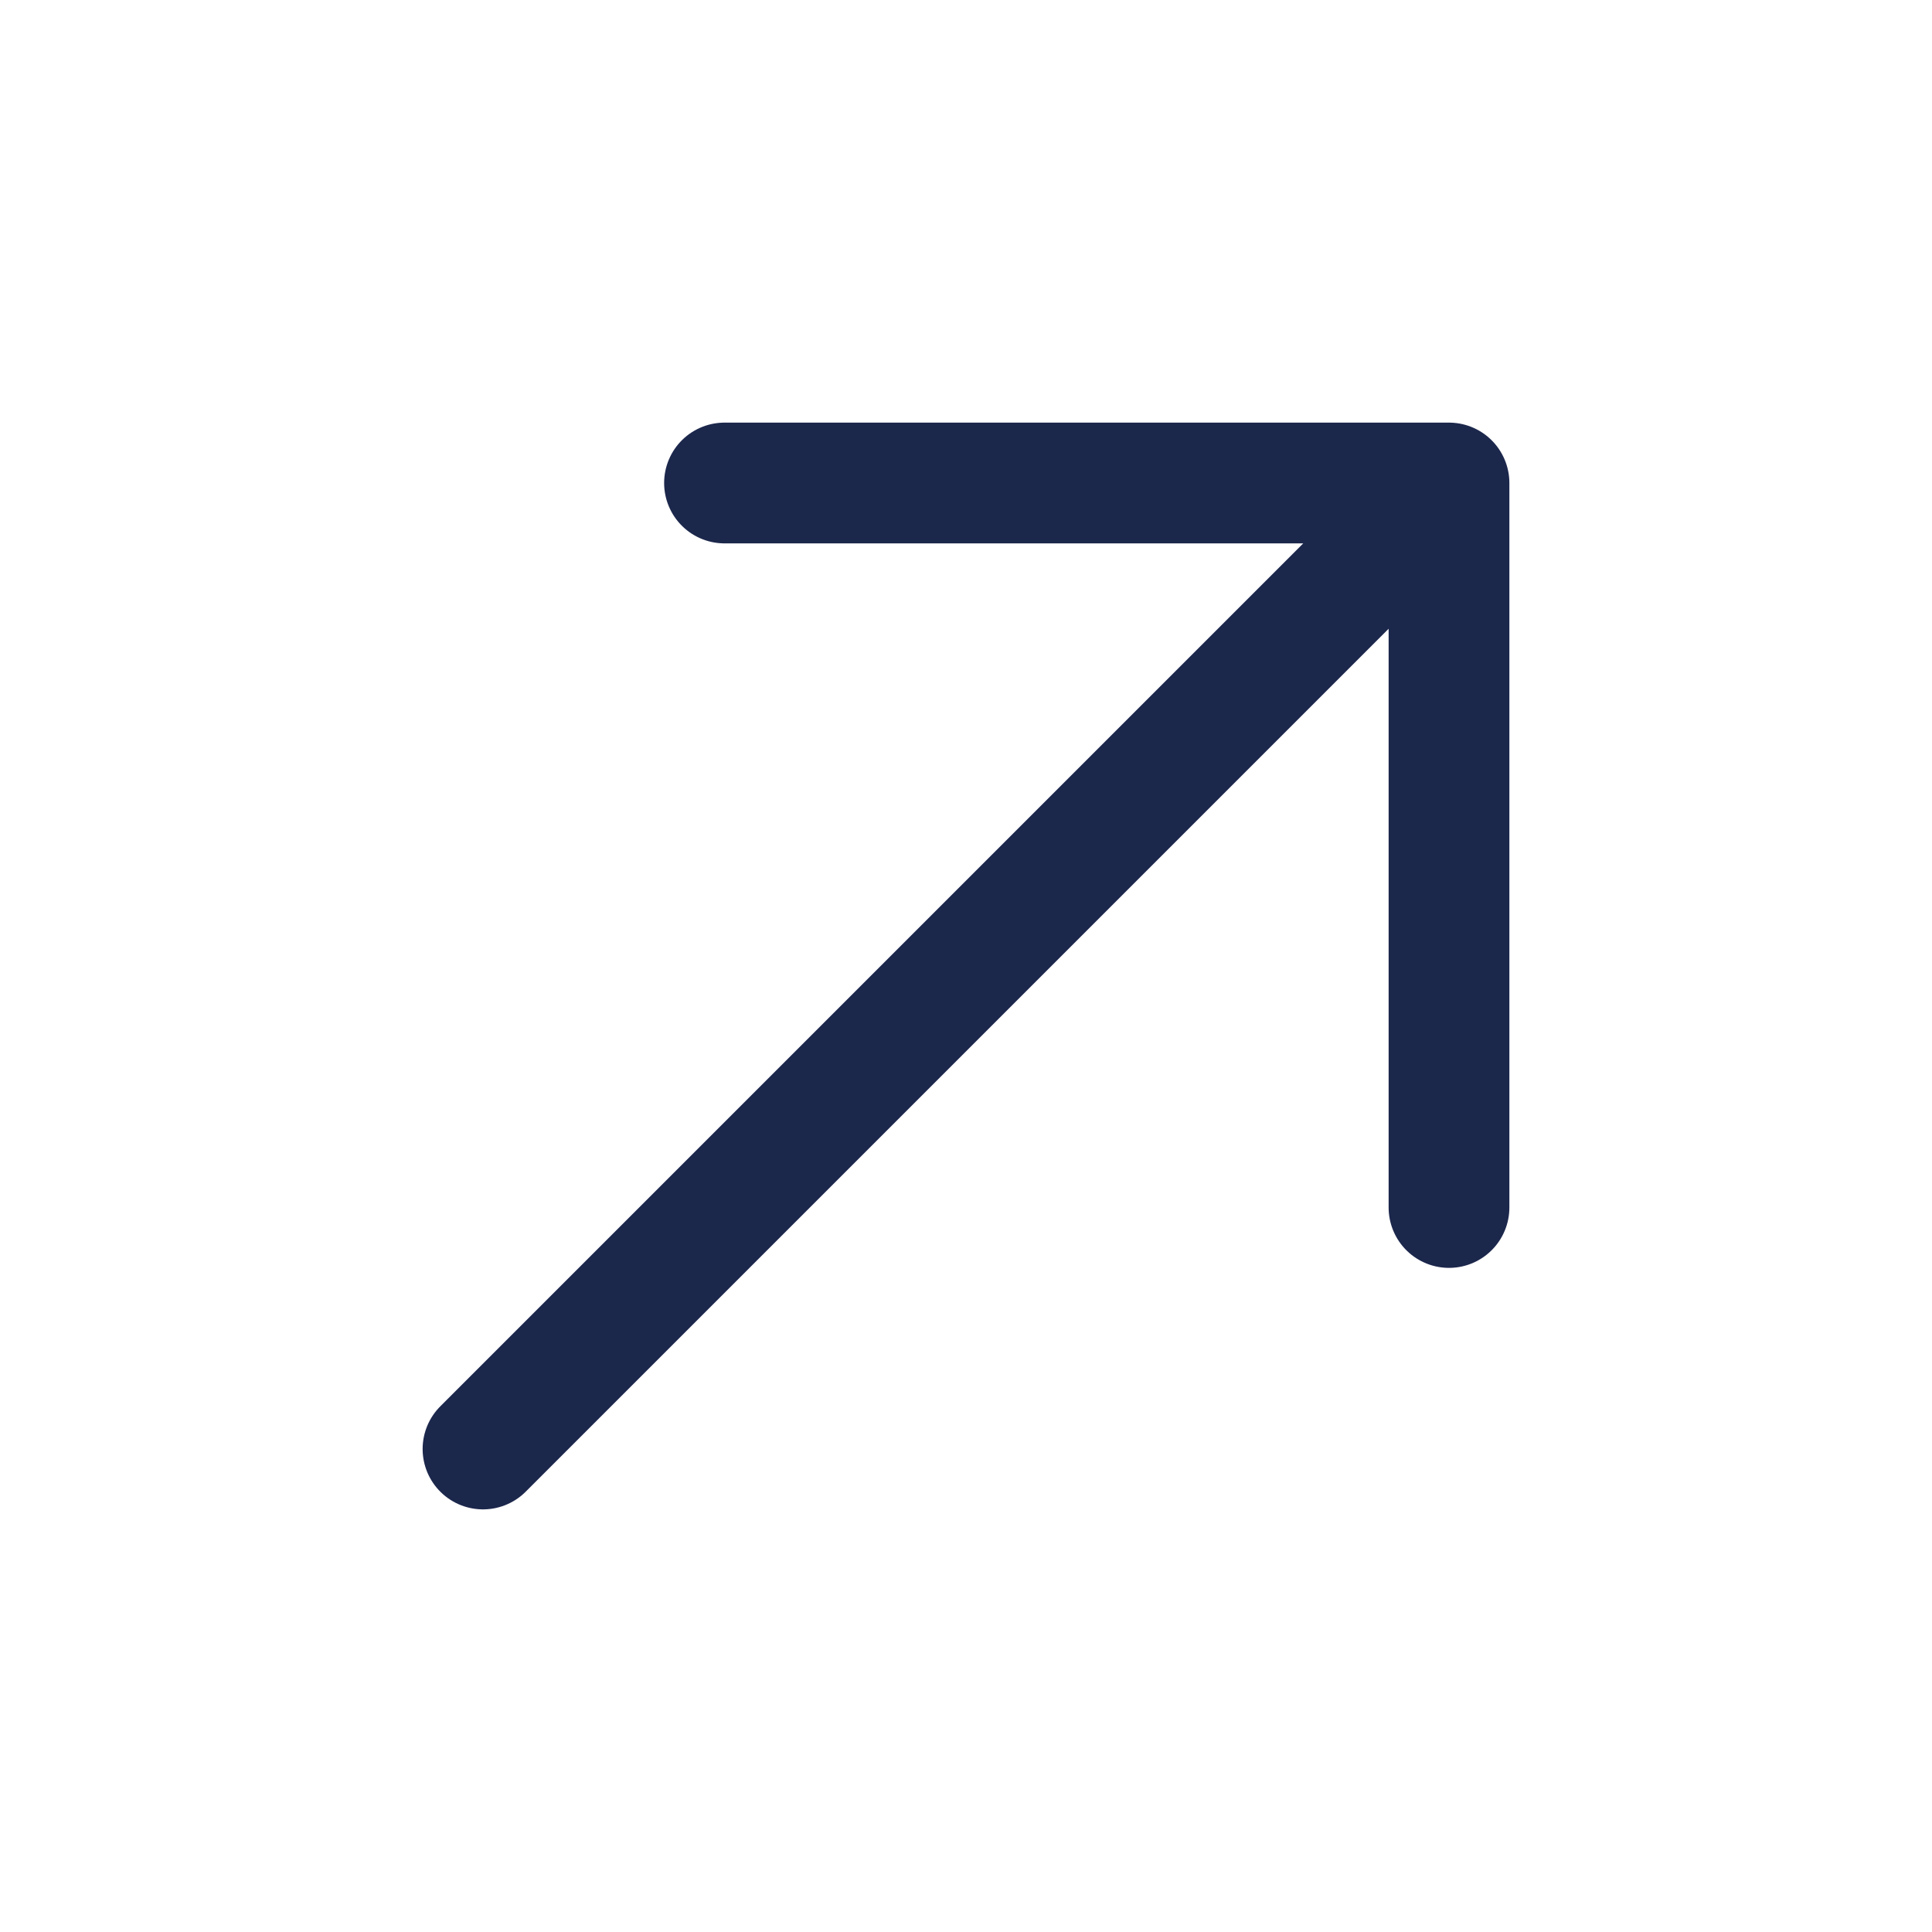
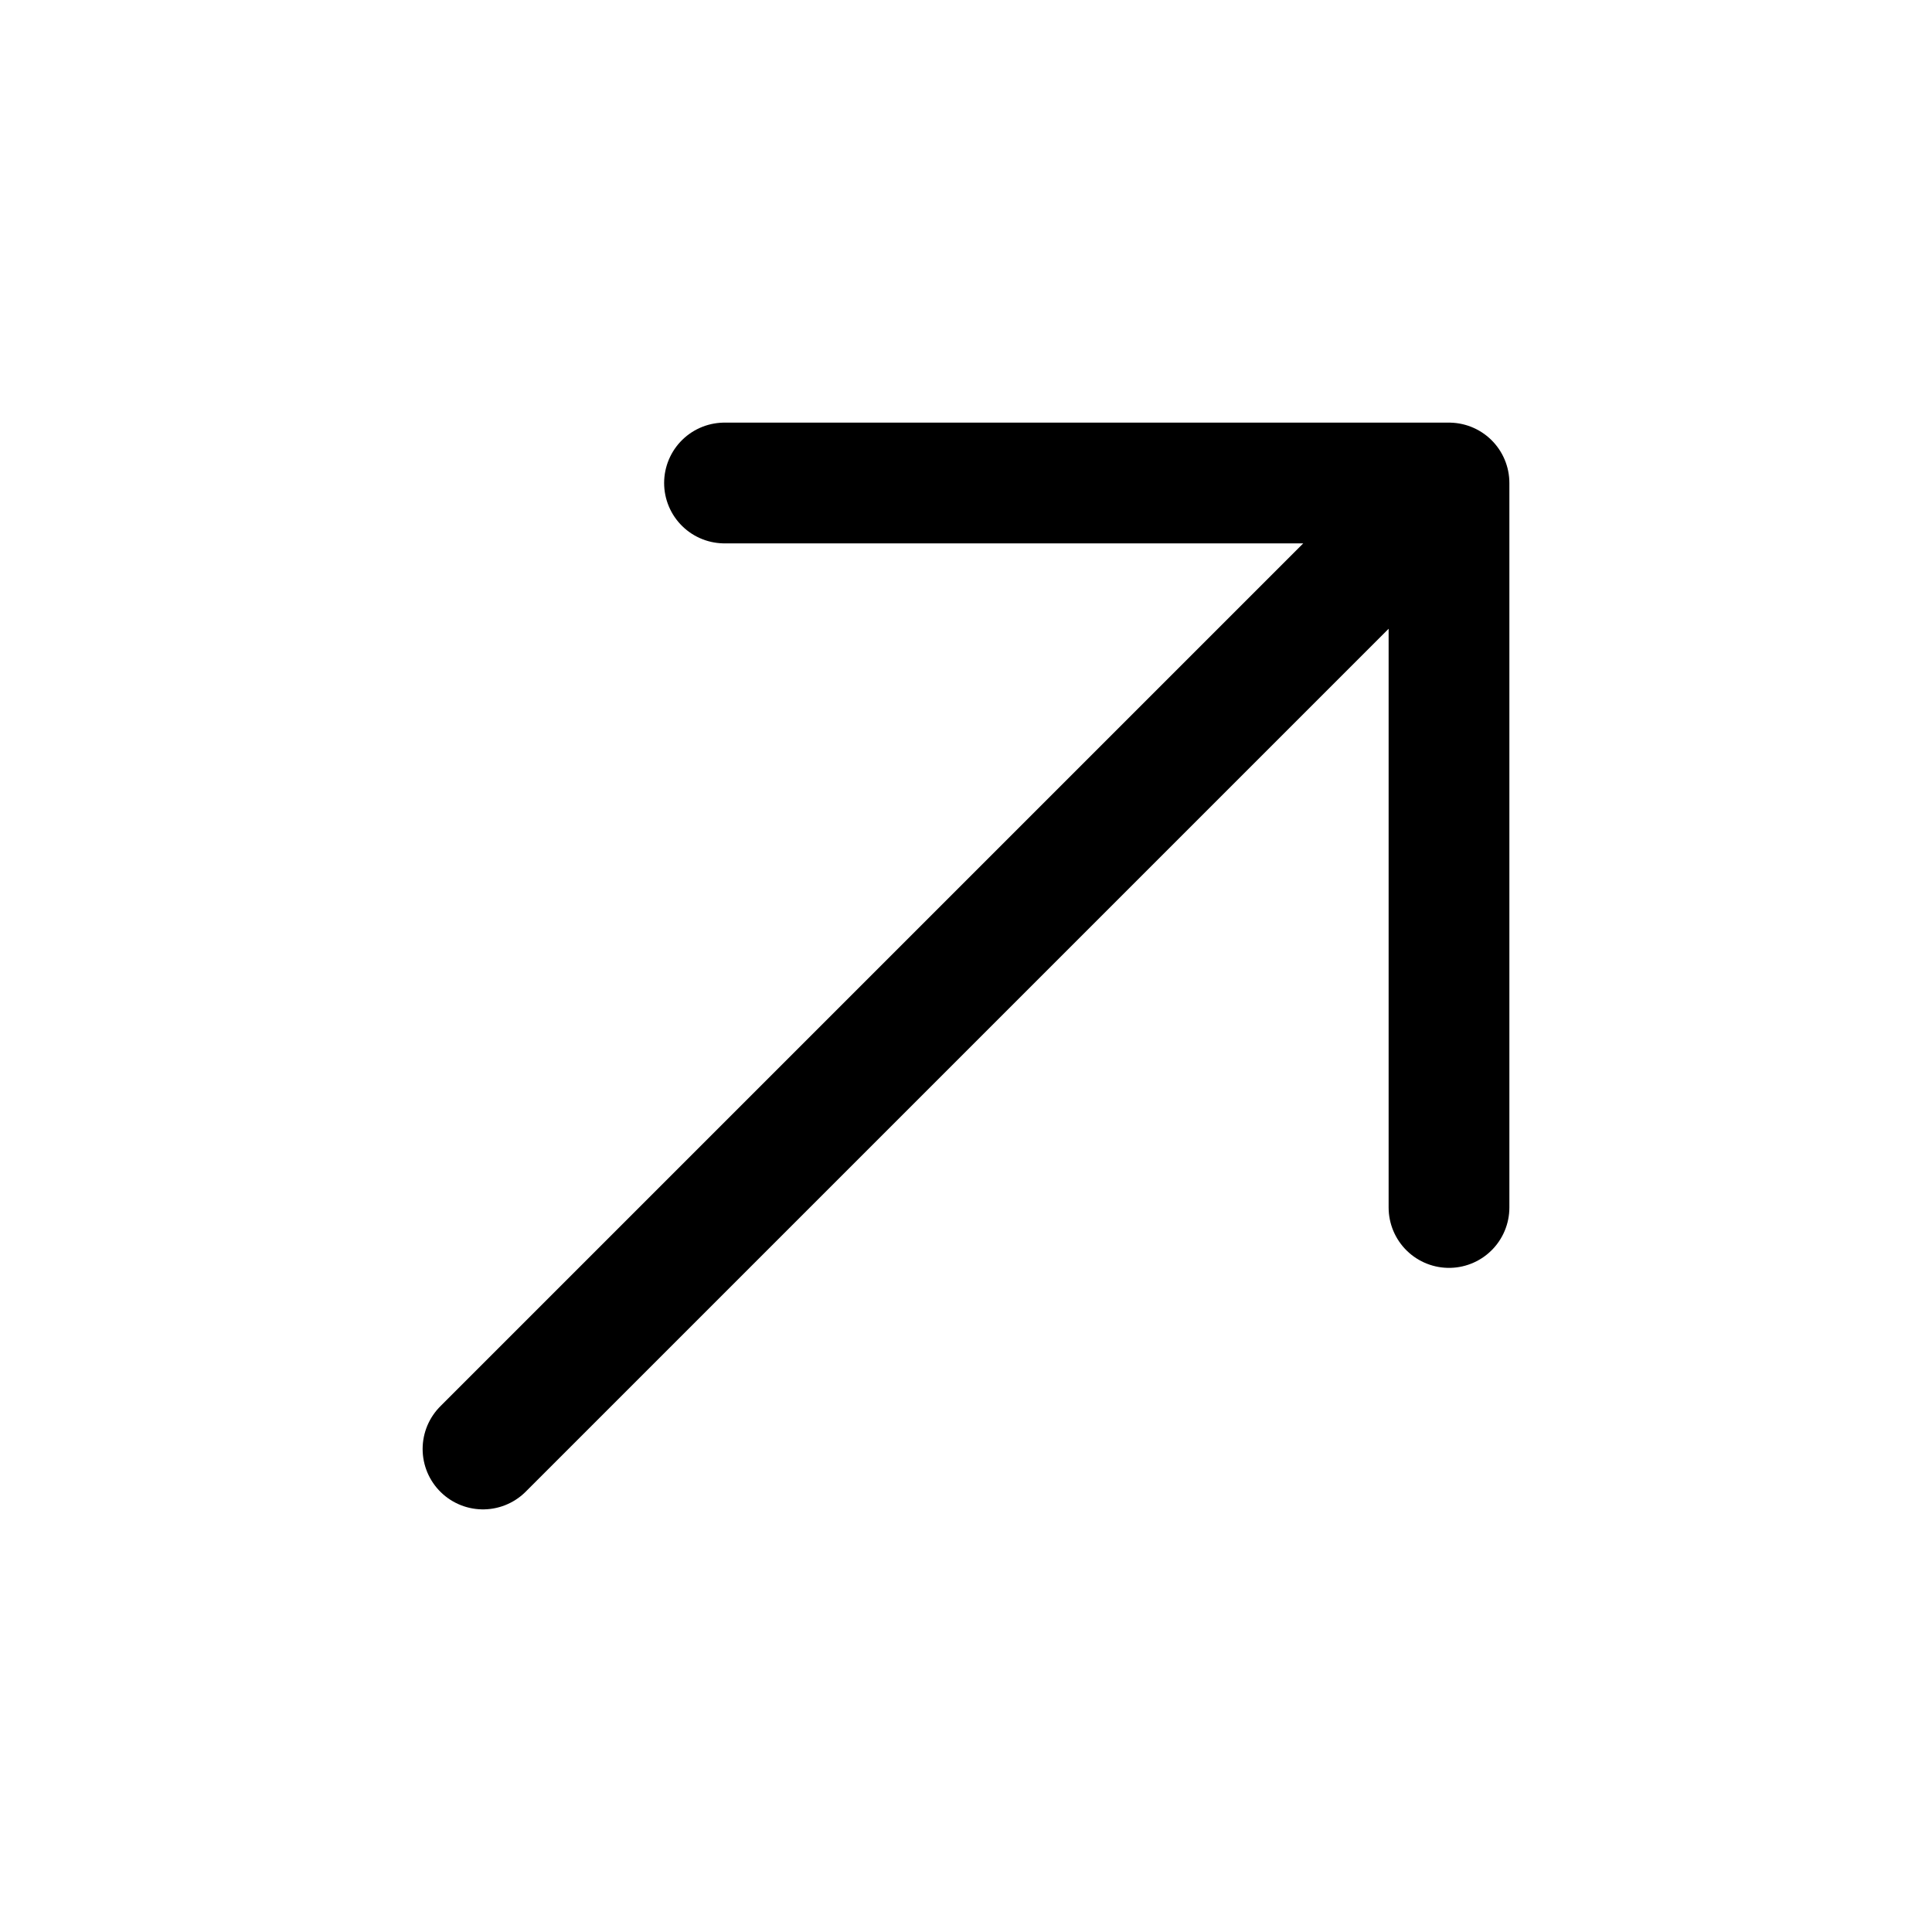
<svg xmlns="http://www.w3.org/2000/svg" width="800px" height="800px" viewBox="0 0 24 24" fill="currentColor">
-   <path d="M6 18L18 6M18 6H9M18 6V15" stroke="#1C274C" stroke-width="1.5" stroke-linecap="round" stroke-linejoin="round" />
+   <path d="M6 18L18 6M18 6H9M18 6V15" stroke="currentColor" stroke-width="1.5" stroke-linecap="round" stroke-linejoin="round" />
</svg>
